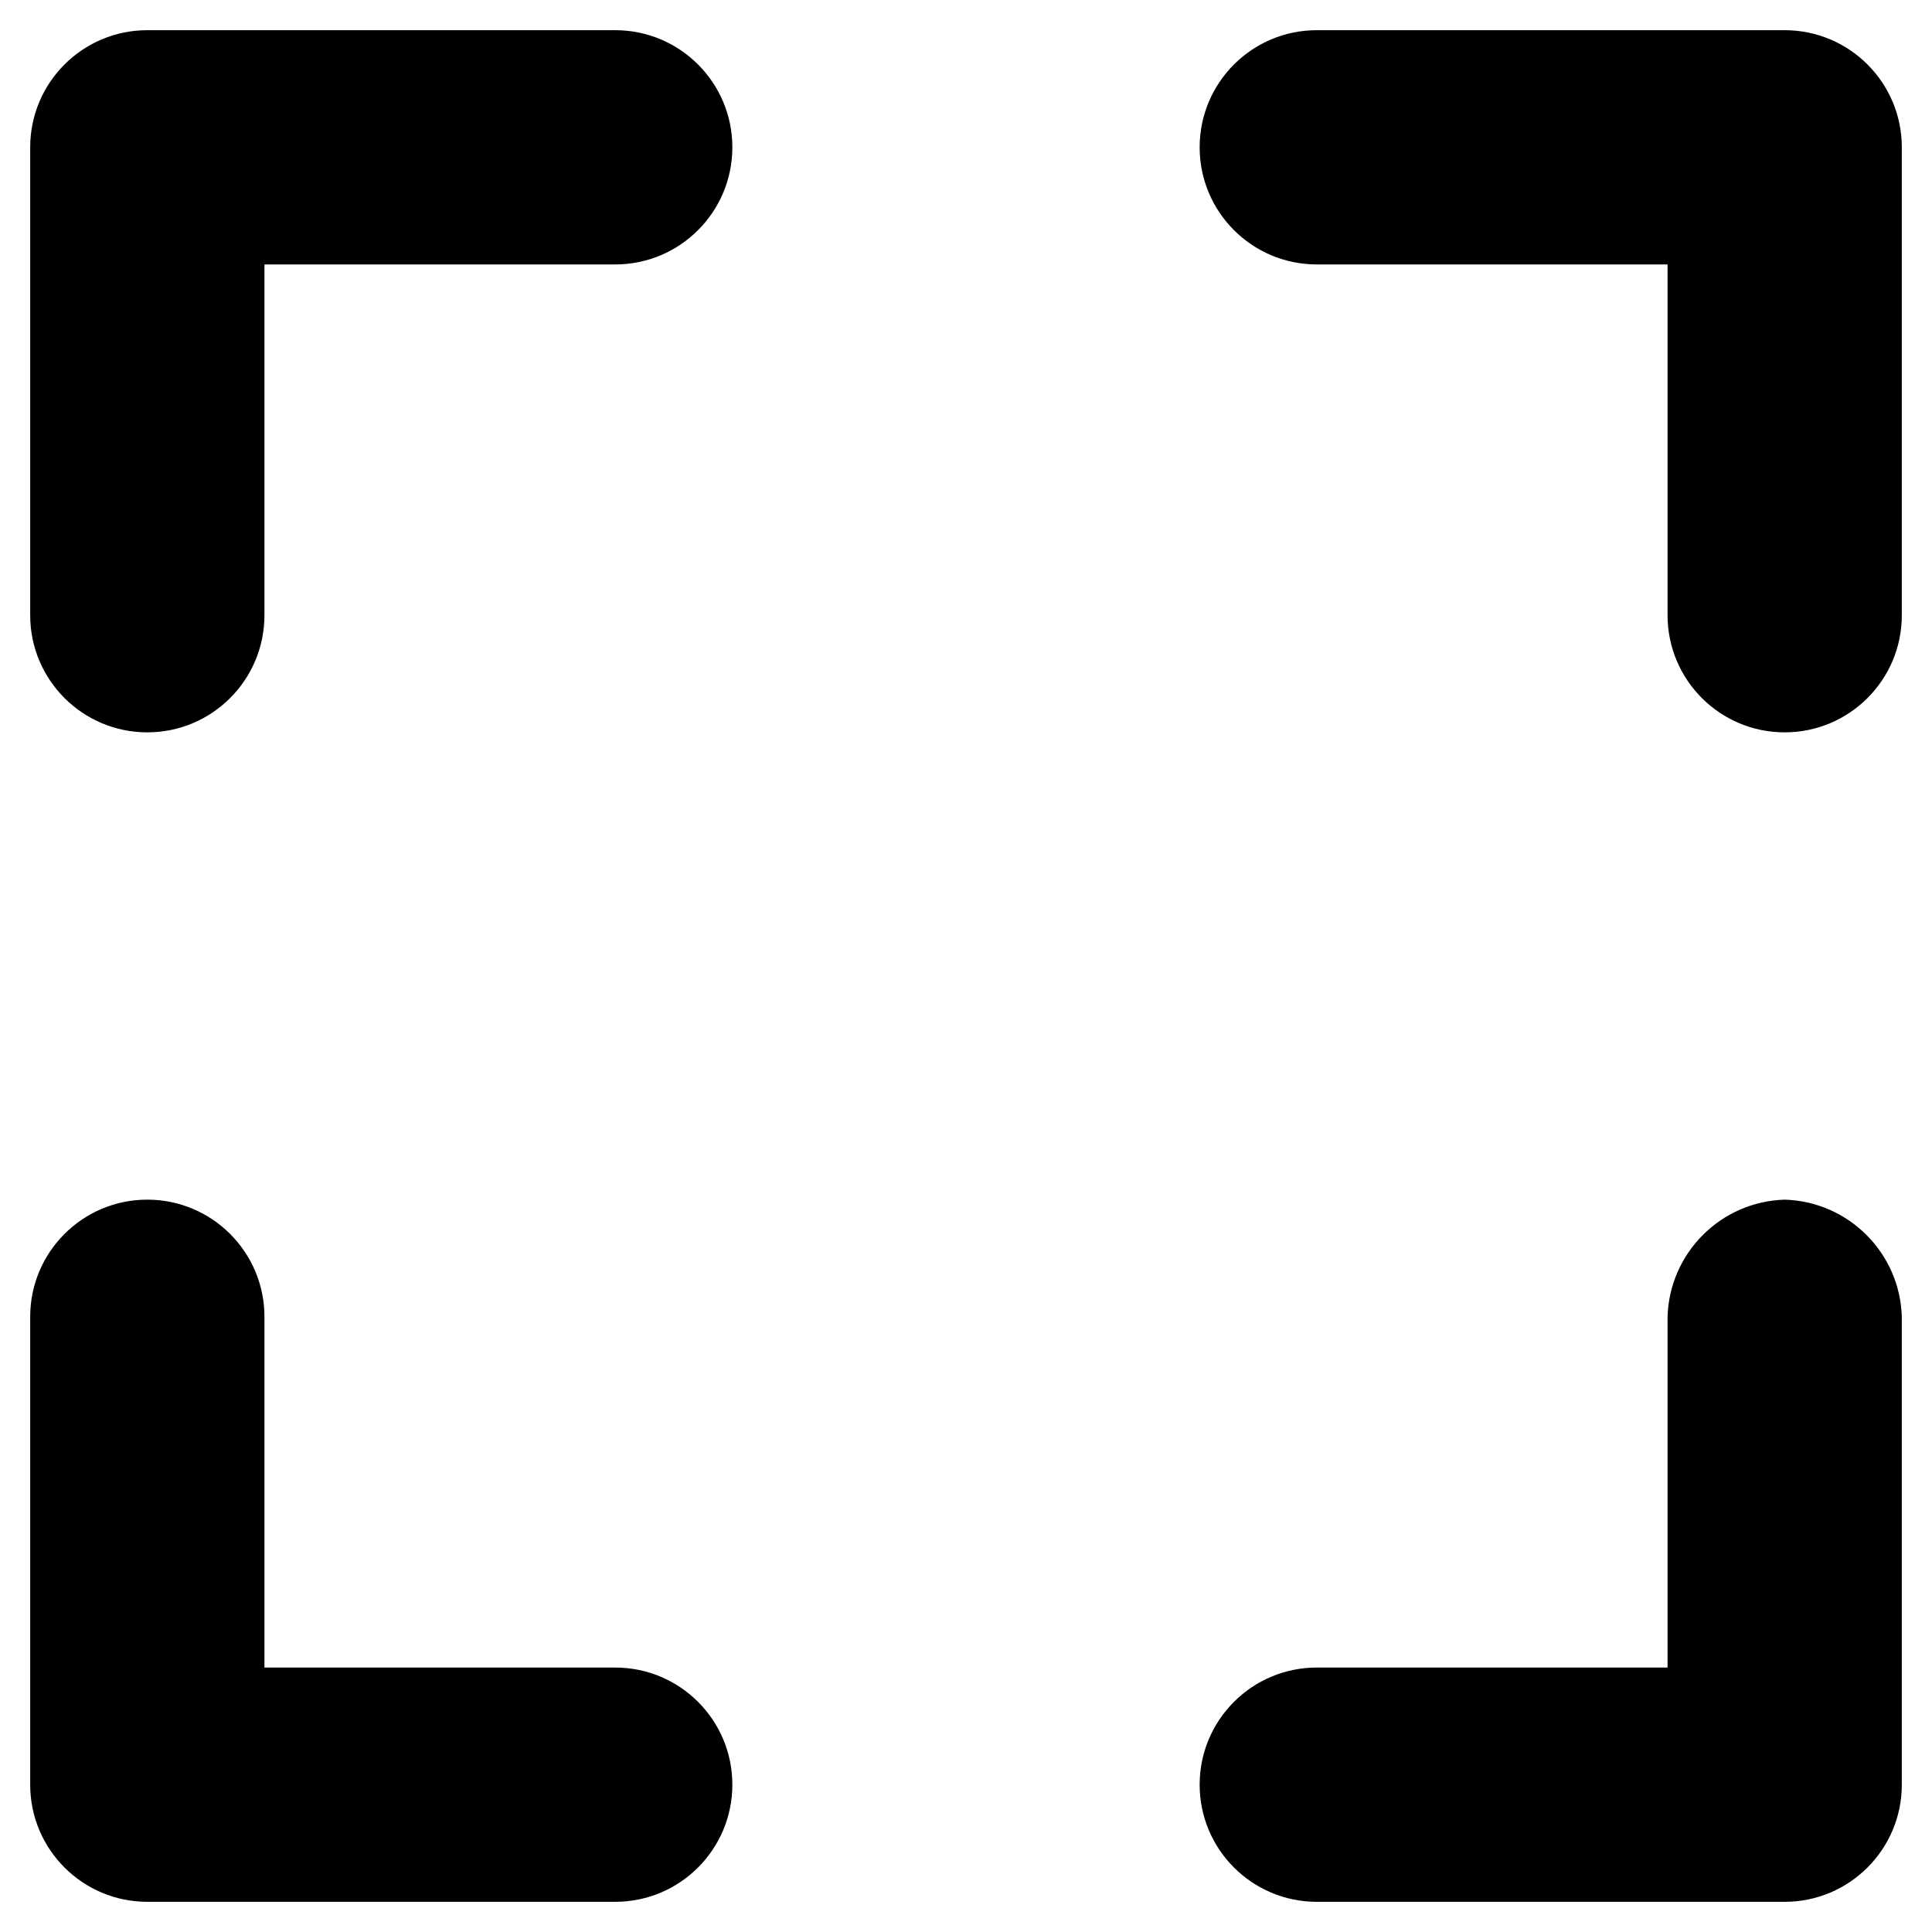
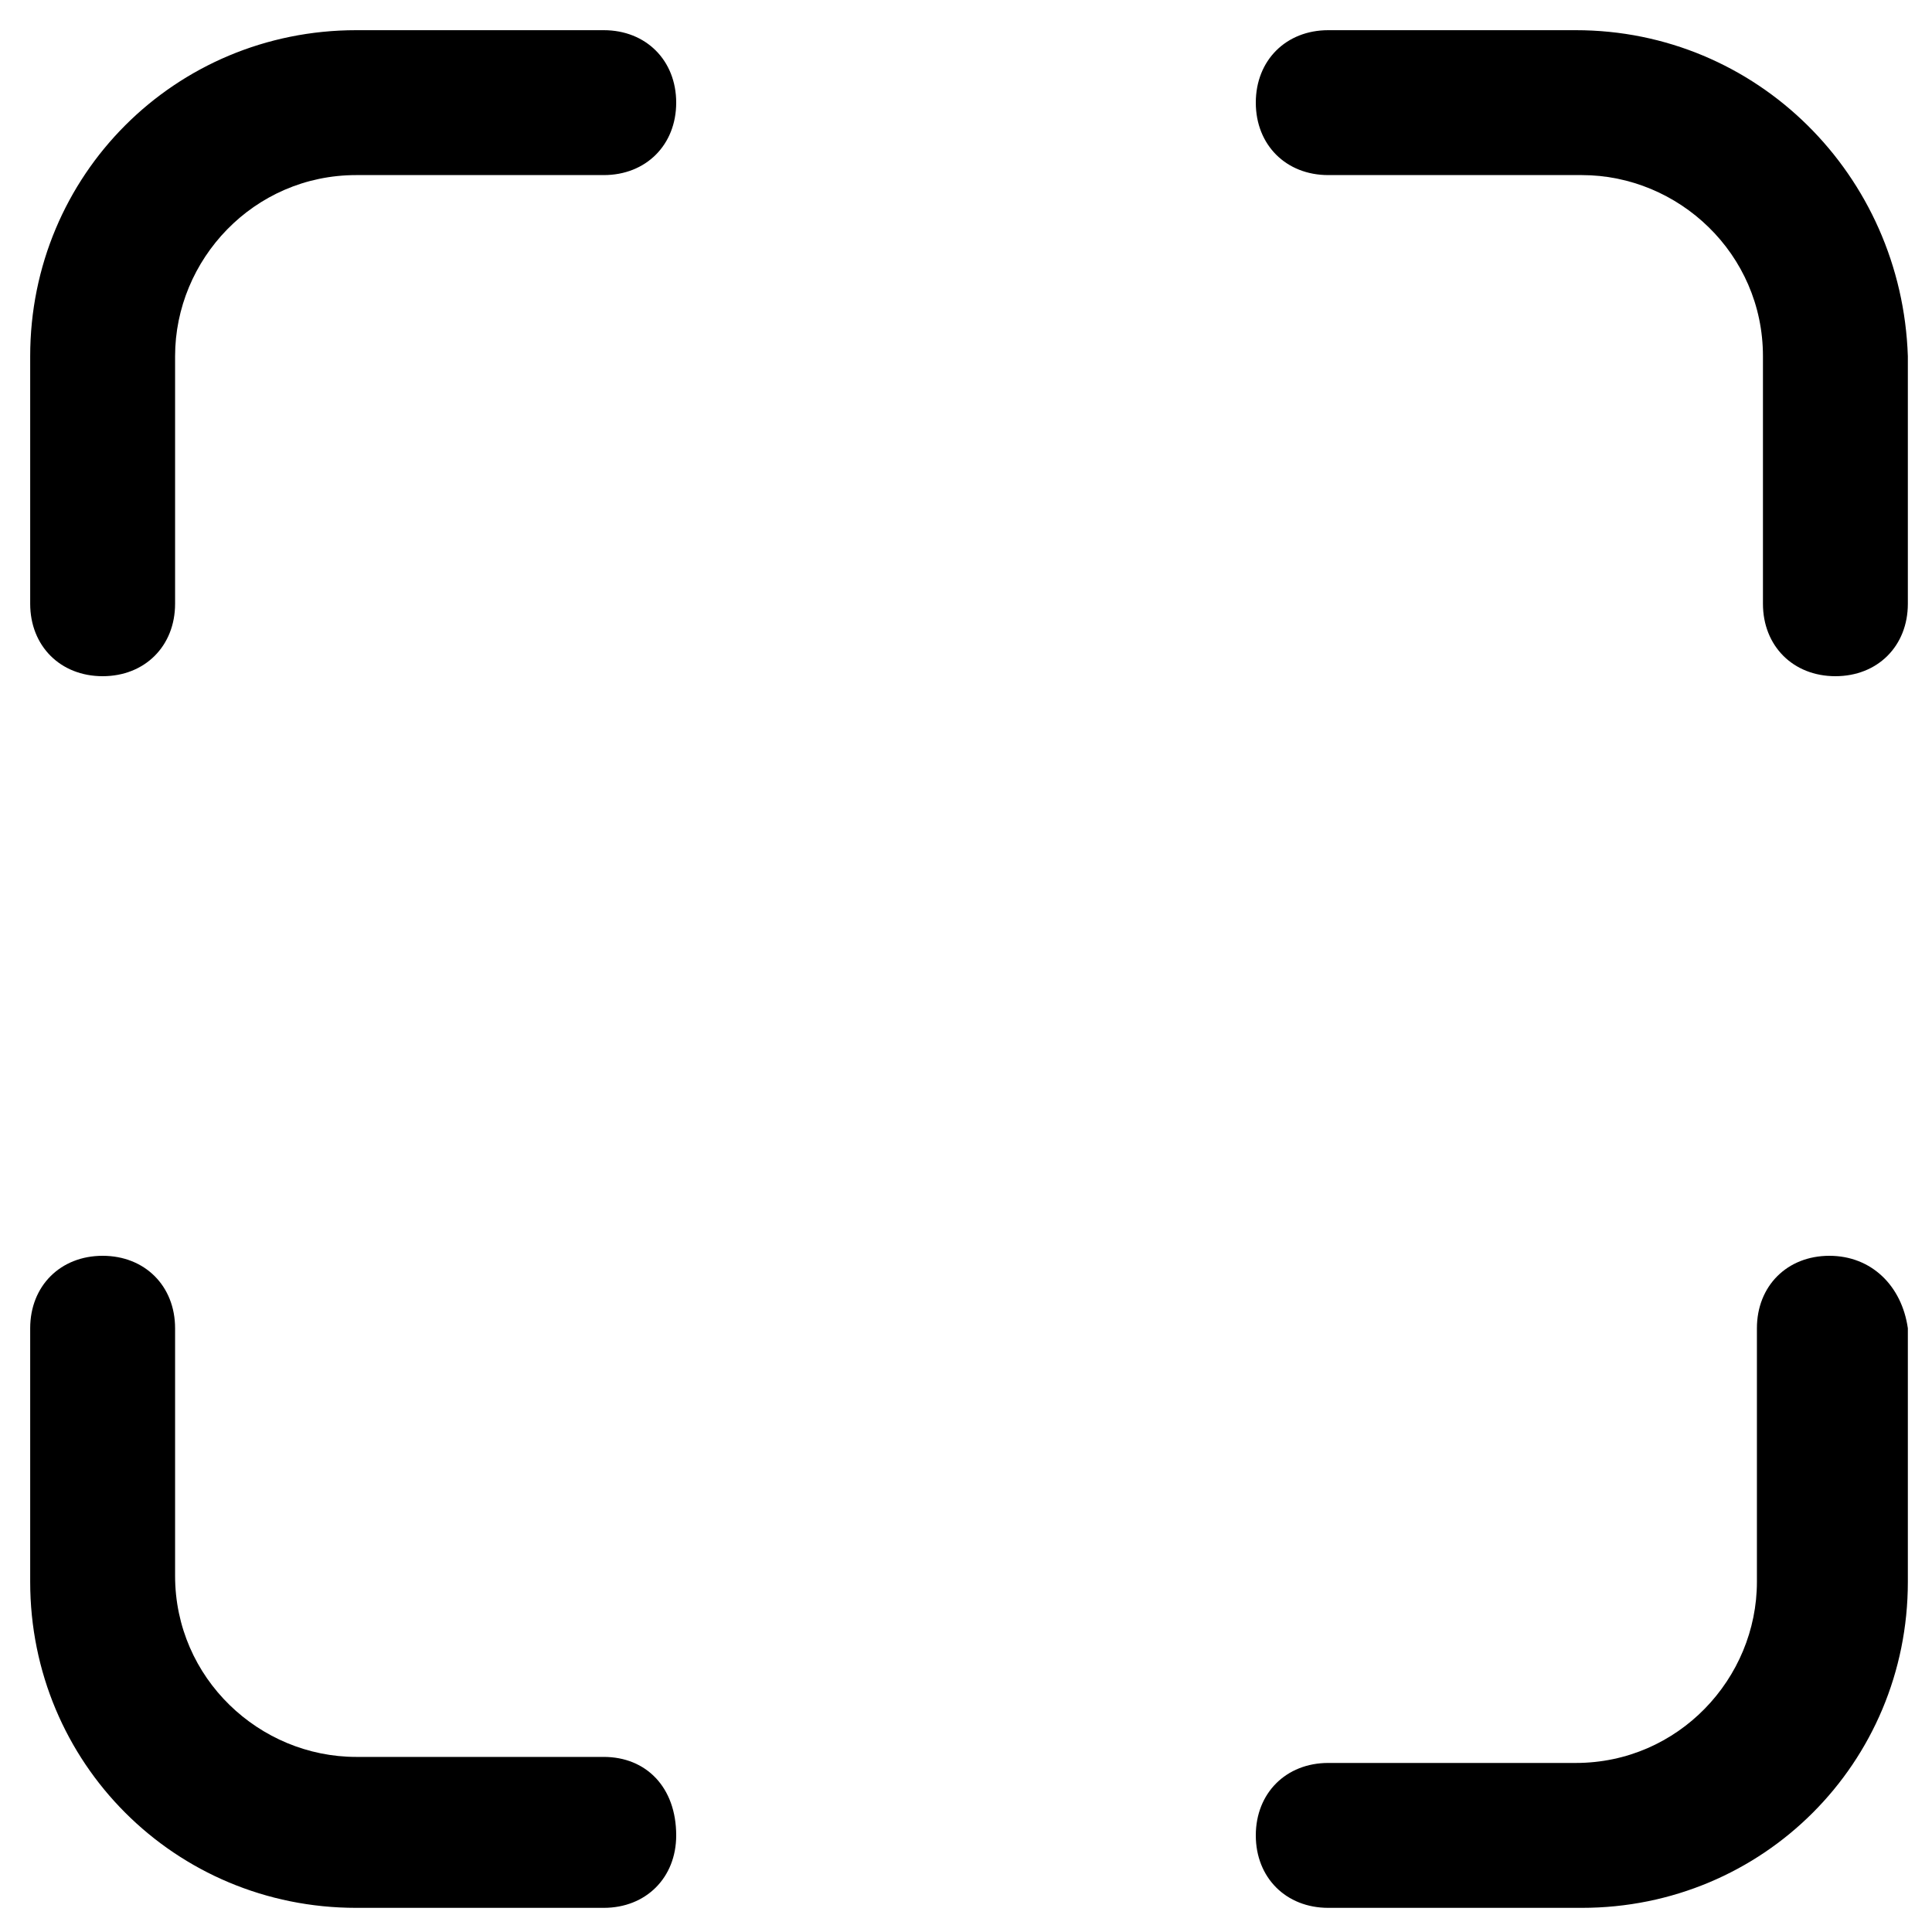
<svg xmlns="http://www.w3.org/2000/svg" viewBox="0 0 32 32">
-   <path d="M10.19.5H2.44A1.94 1.94 0 00.5 2.44v7.75a1.94 1.94 0 103.88 0V4.38h5.81a1.94 1.94 0 100-3.88zM29.56.5h-7.75a1.94 1.94 0 100 3.88h5.81v5.81a1.94 1.94 0 003.88 0V2.44A1.94 1.94 0 0029.56.5zM10.19 27.62H4.38v-5.81a1.94 1.94 0 00-3.88 0v7.75a1.94 1.94 0 001.94 1.94h7.75a1.94 1.94 0 100-3.88zM29.56 19.87a2 2 0 00-1.94 1.94v5.81h-5.81a1.94 1.94 0 100 3.88h7.75a1.94 1.94 0 001.94-1.94v-7.75a2 2 0 00-1.94-1.94z" />
+   <path d="M30.3,20.8c-0.7,0-1.2,0.5-1.2,1.2v4.2c0,1.6-1.3,3-3,3H22c-0.7,0-1.2,0.5-1.2,1.2c0,0.7,0.5,1.2,1.2,1.2h4.2    c3,0,5.4-2.4,5.4-5.4V22C31.5,21.3,31,20.8,30.3,20.8z" />
+   <path d="M26.1,0.5H22c-0.7,0-1.2,0.5-1.2,1.2s0.5,1.2,1.2,1.2h4.2c1.6,0,3,1.3,3,3V10c0,0.7,0.5,1.2,1.2,1.2    c0.7,0,1.2-0.5,1.2-1.2V5.9C31.5,2.9,29.1,0.5,26.1,0.5z" />
+   <path d="M10,29.1H5.9c-1.6,0-3-1.3-3-3V22c0-0.7-0.5-1.2-1.2-1.2S0.5,21.3,0.5,22v4.2c0,3,2.4,5.4,5.4,5.4H10    c0.7,0,1.2-0.5,1.2-1.2C11.2,29.6,10.7,29.1,10,29.1z" />
+   <path d="M10,0.5H5.9c-3,0-5.4,2.4-5.4,5.4V10c0,0.7,0.5,1.2,1.2,1.2s1.2-0.5,1.2-1.2V5.9c0-1.6,1.3-3,3-3H10    c0.7,0,1.2-0.5,1.2-1.2S10.7,0.5,10,0.5z" />
</svg>
